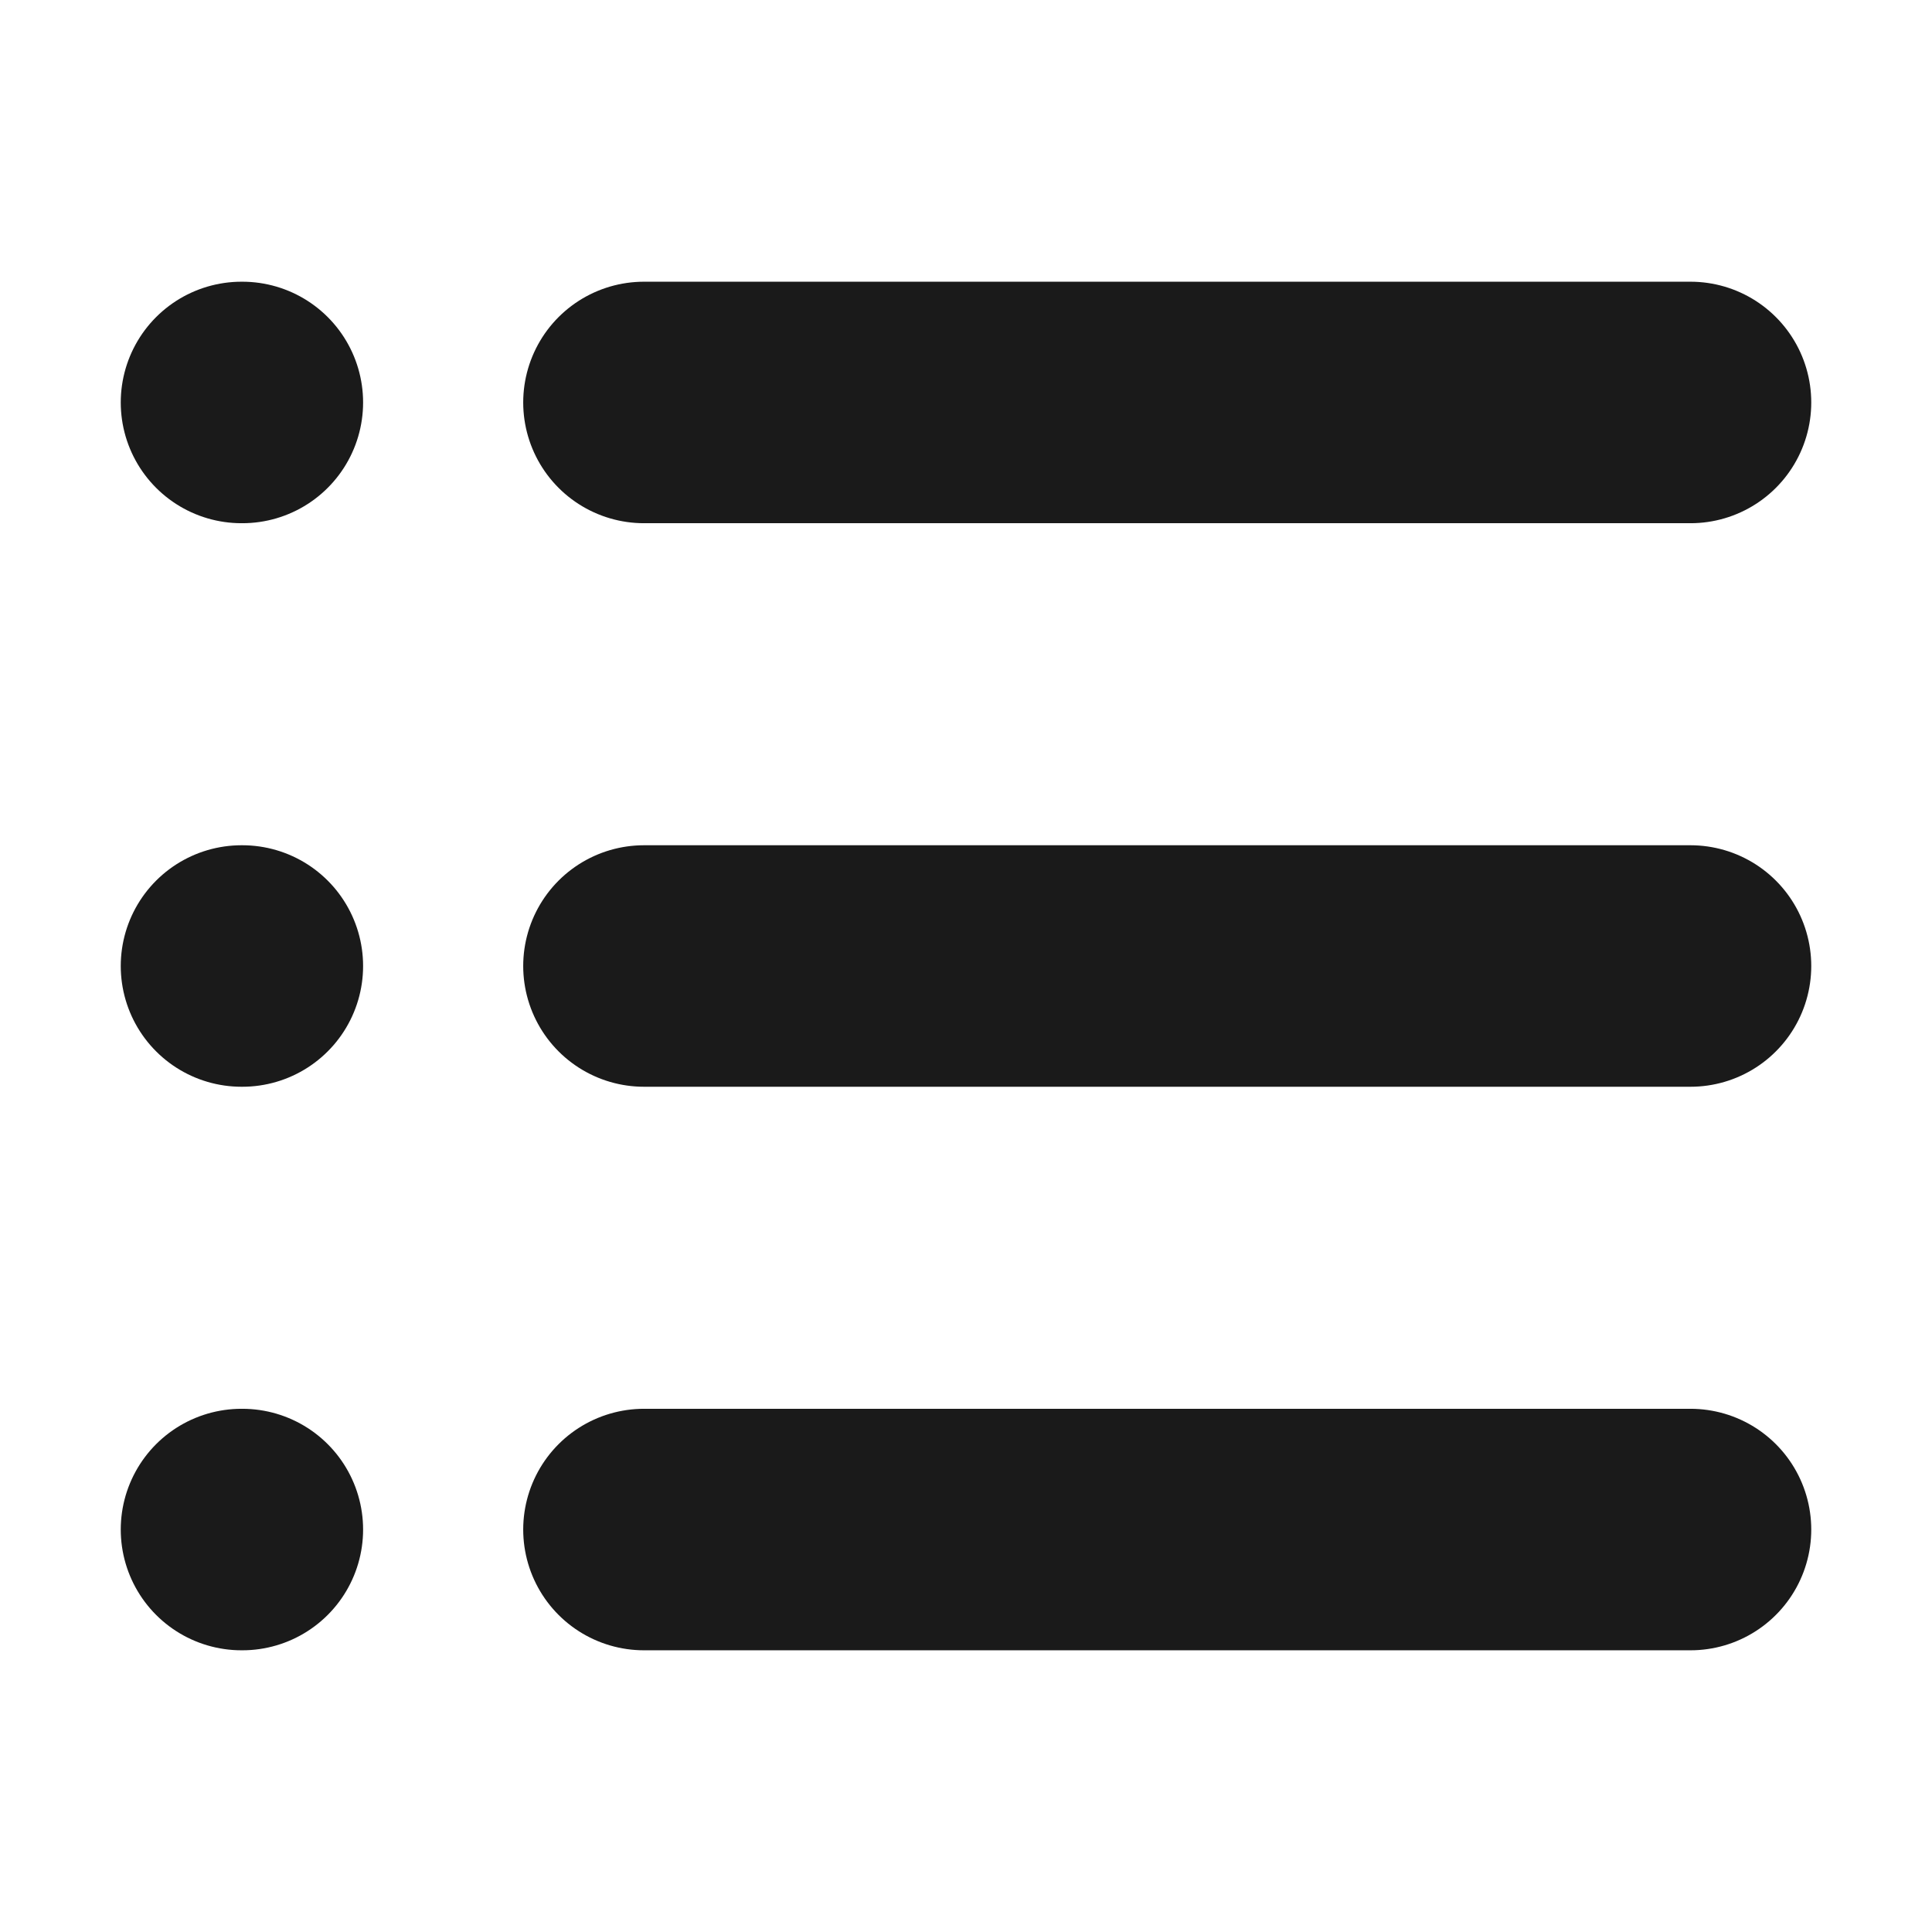
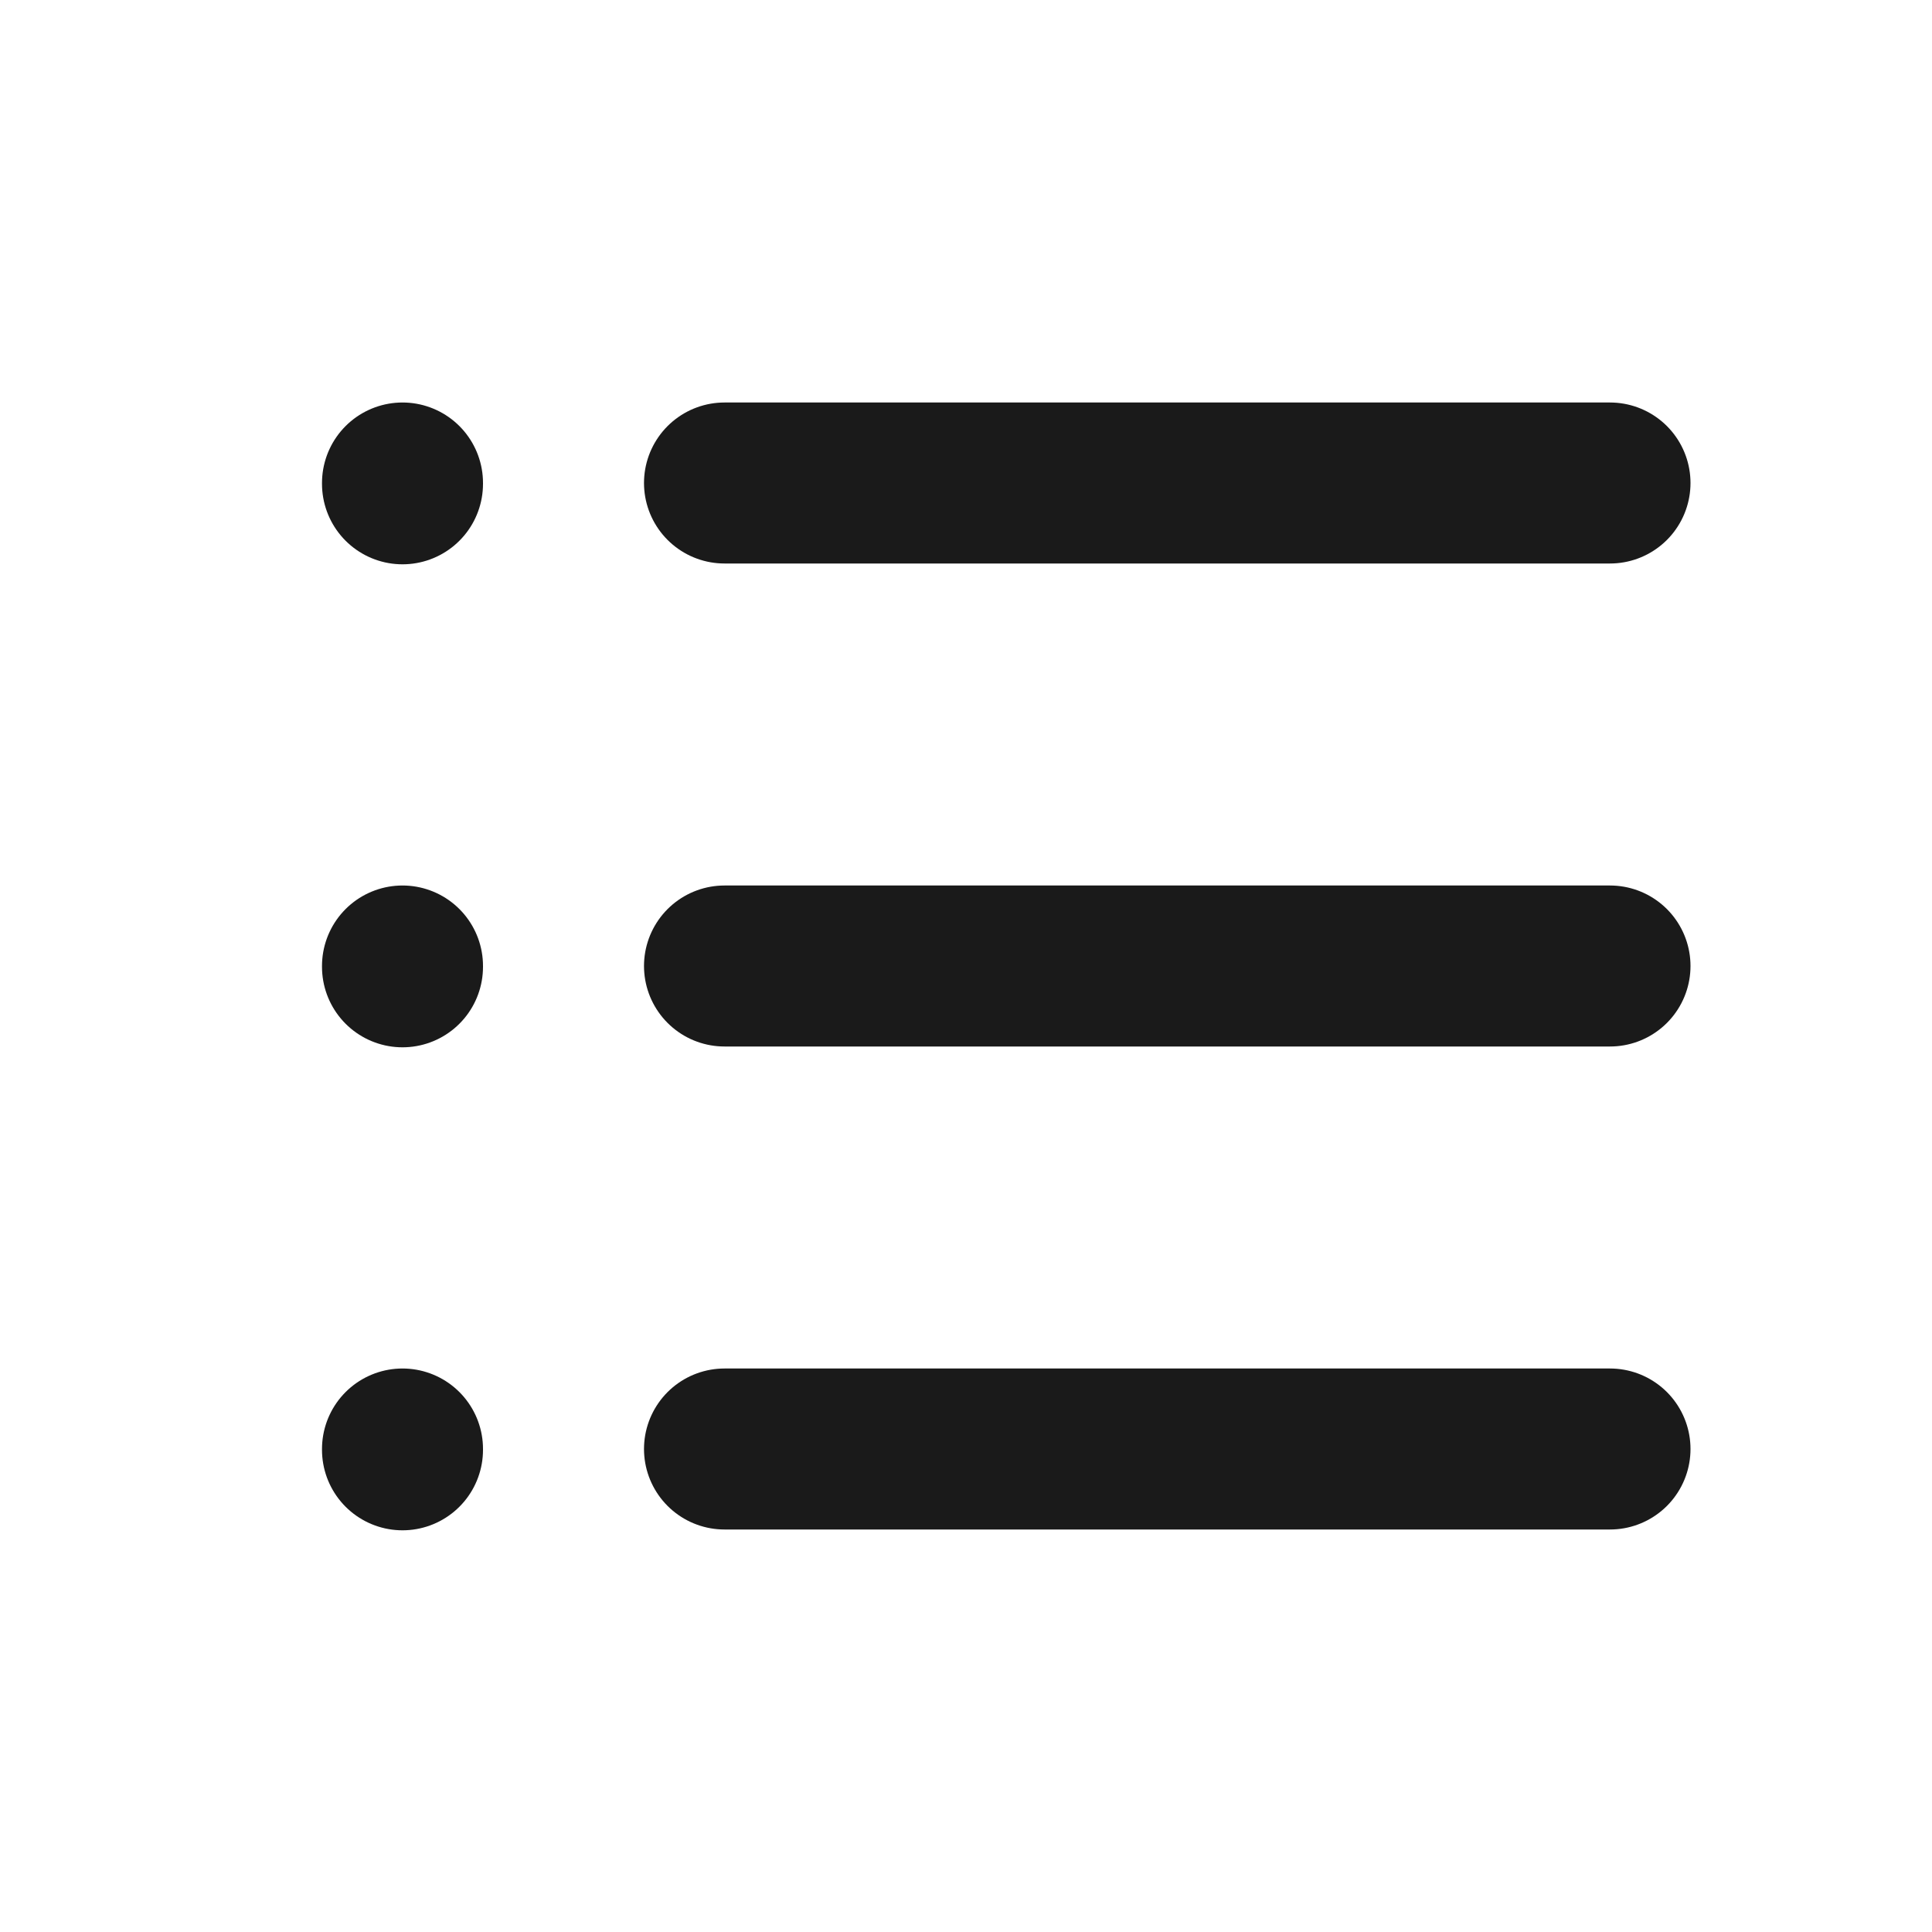
- <svg xmlns="http://www.w3.org/2000/svg" preserveAspectRatio="none" overflow="visible" style="display: block;" width="16" height="16" viewBox="0 0 16 16" fill="none">
-   <g id="list">
-     <path id="Vector" d="M2 3.333H2.007M2 8H2.007M2 12.667H2.007M5.333 3.333H14M5.333 8H14M5.333 12.667H14" stroke="#1A1A1A" stroke-width="2" stroke-linecap="round" />
-   </g>
+ <svg xmlns="http://www.w3.org/2000/svg" width="16" height="16" viewBox="0 0 24 24" fill="none">
+   <path d="M9 6l11 0" stroke="#1A1A1A" stroke-width="2" stroke-linecap="round" stroke-linejoin="round" />
+   <path d="M9 12l11 0" stroke="#1A1A1A" stroke-width="2" stroke-linecap="round" stroke-linejoin="round" />
+   <path d="M9 18l11 0" stroke="#1A1A1A" stroke-width="2" stroke-linecap="round" stroke-linejoin="round" />
+   <path d="M5 6l0 .01" stroke="#1A1A1A" stroke-width="2" stroke-linecap="round" stroke-linejoin="round" />
+   <path d="M5 12l0 .01" stroke="#1A1A1A" stroke-width="2" stroke-linecap="round" stroke-linejoin="round" />
+   <path d="M5 18l0 .01" stroke="#1A1A1A" stroke-width="2" stroke-linecap="round" stroke-linejoin="round" />
</svg>
